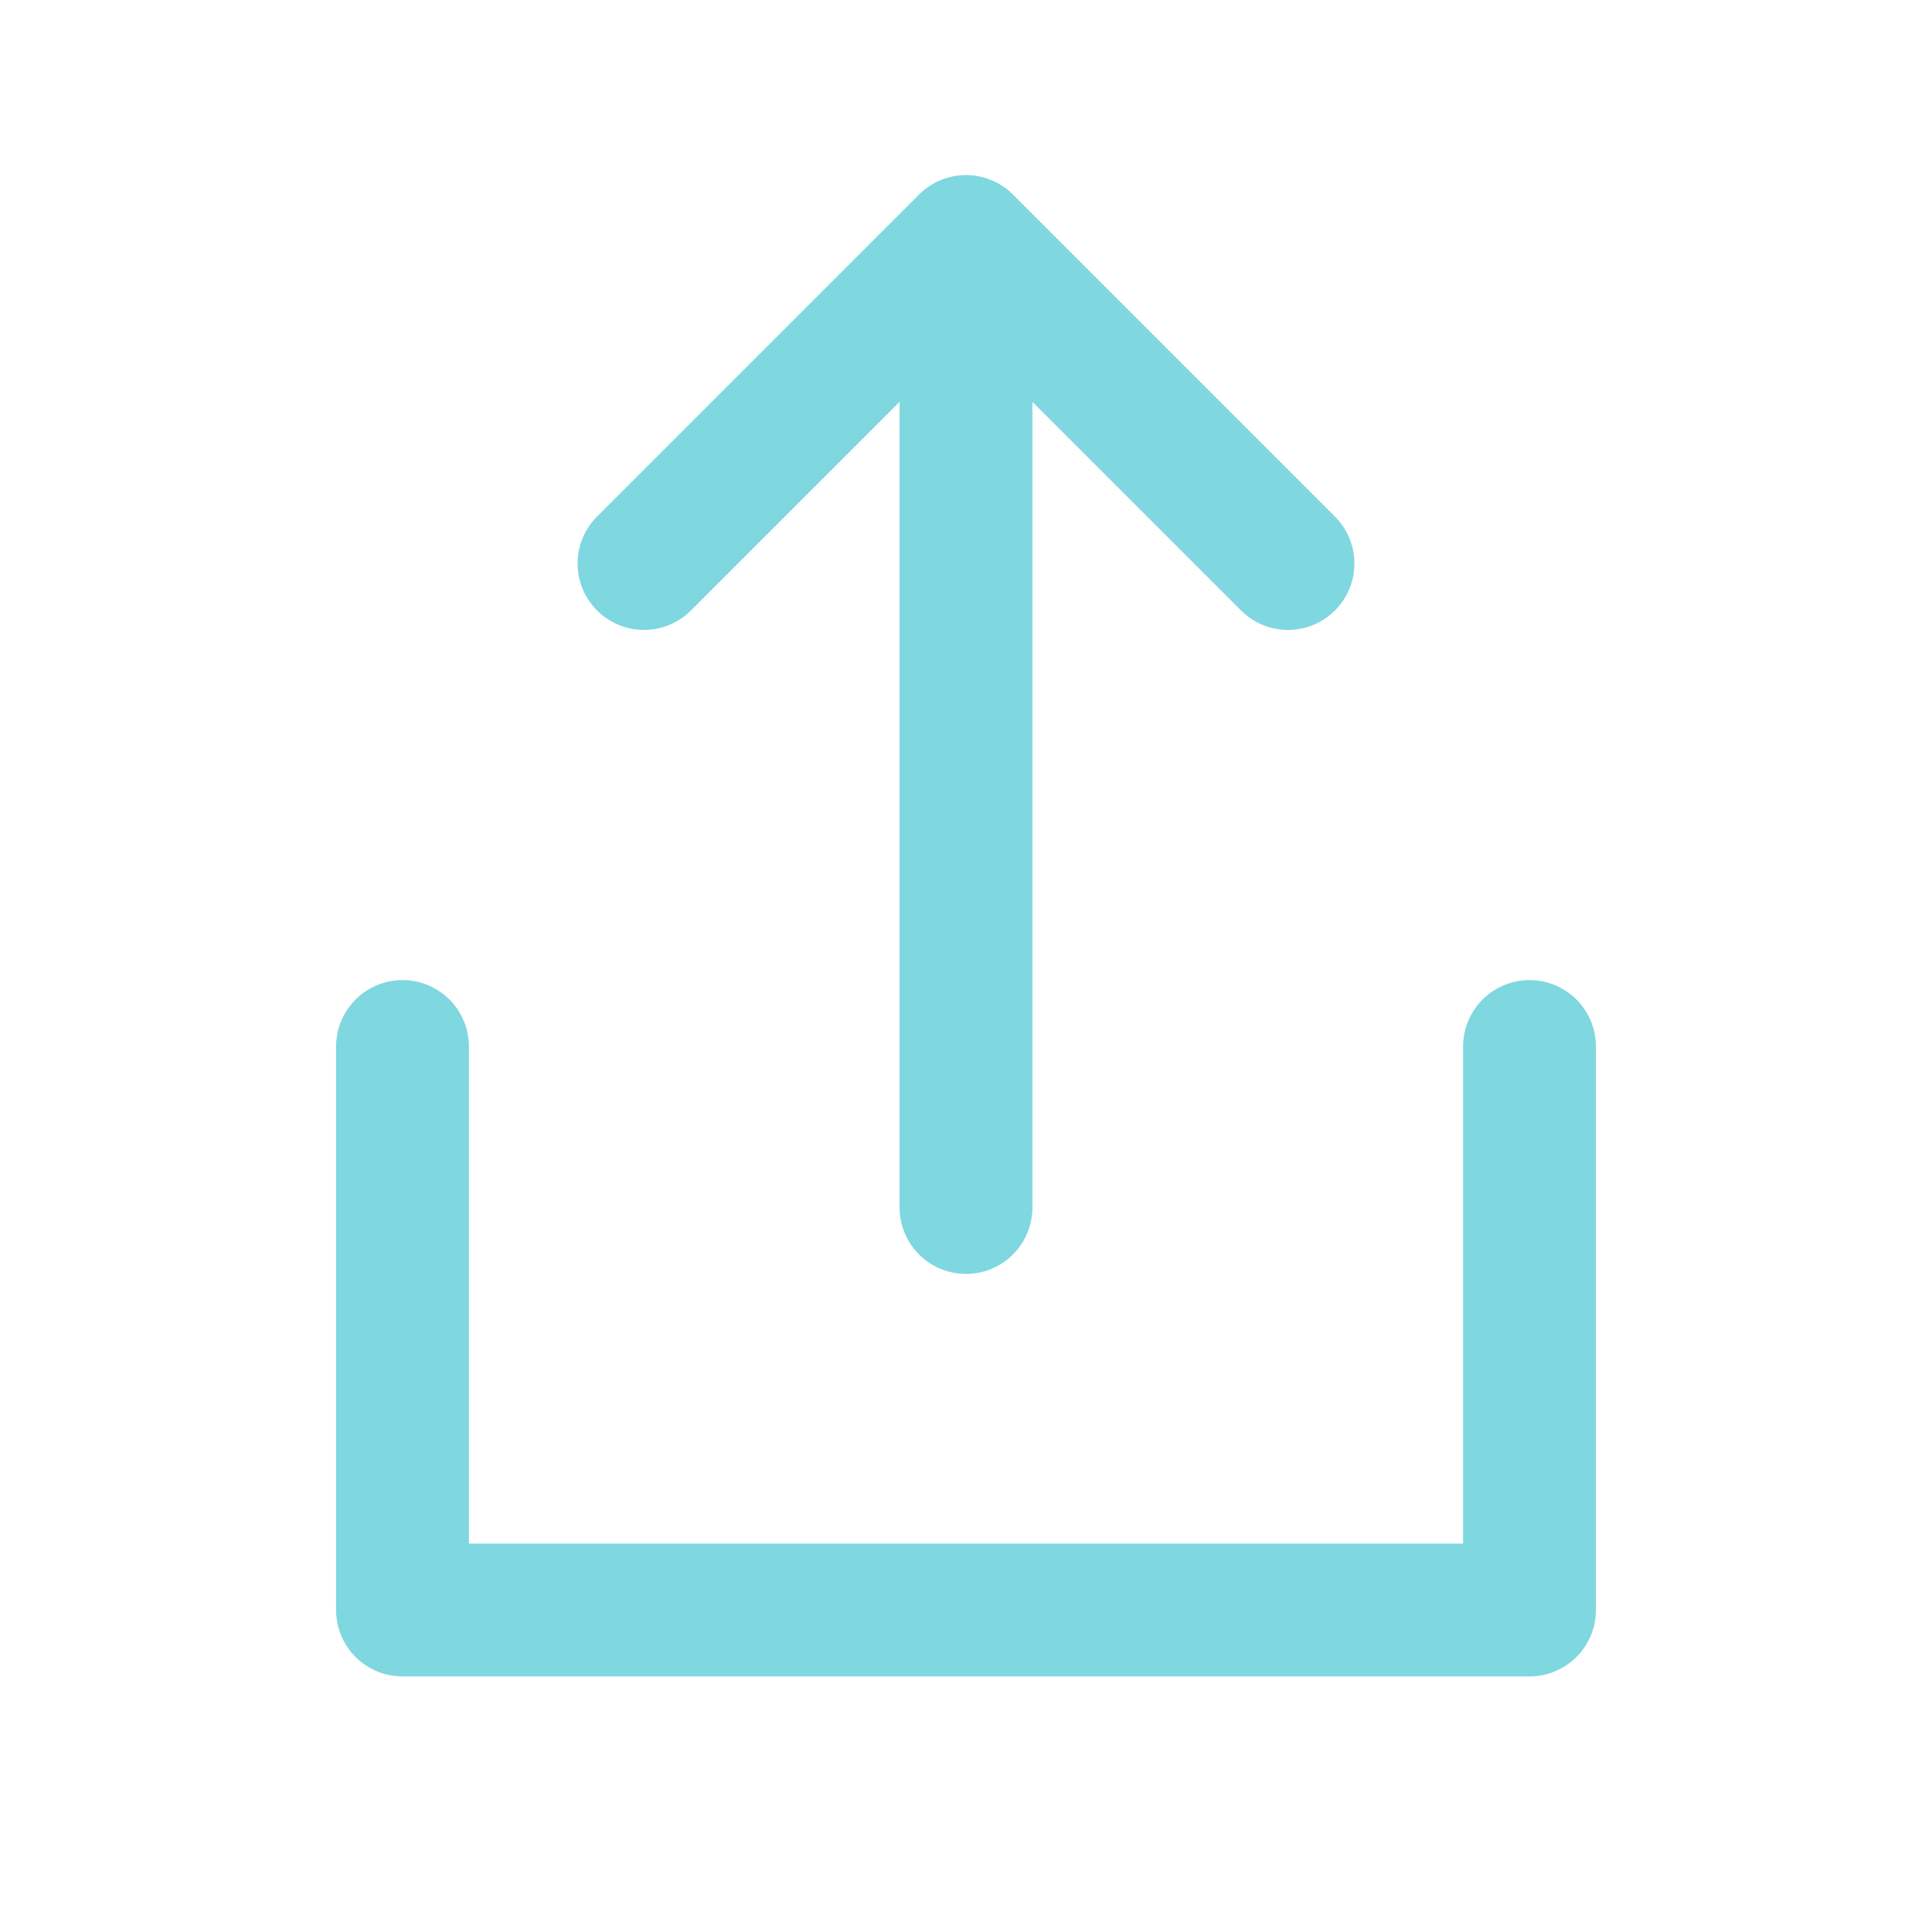
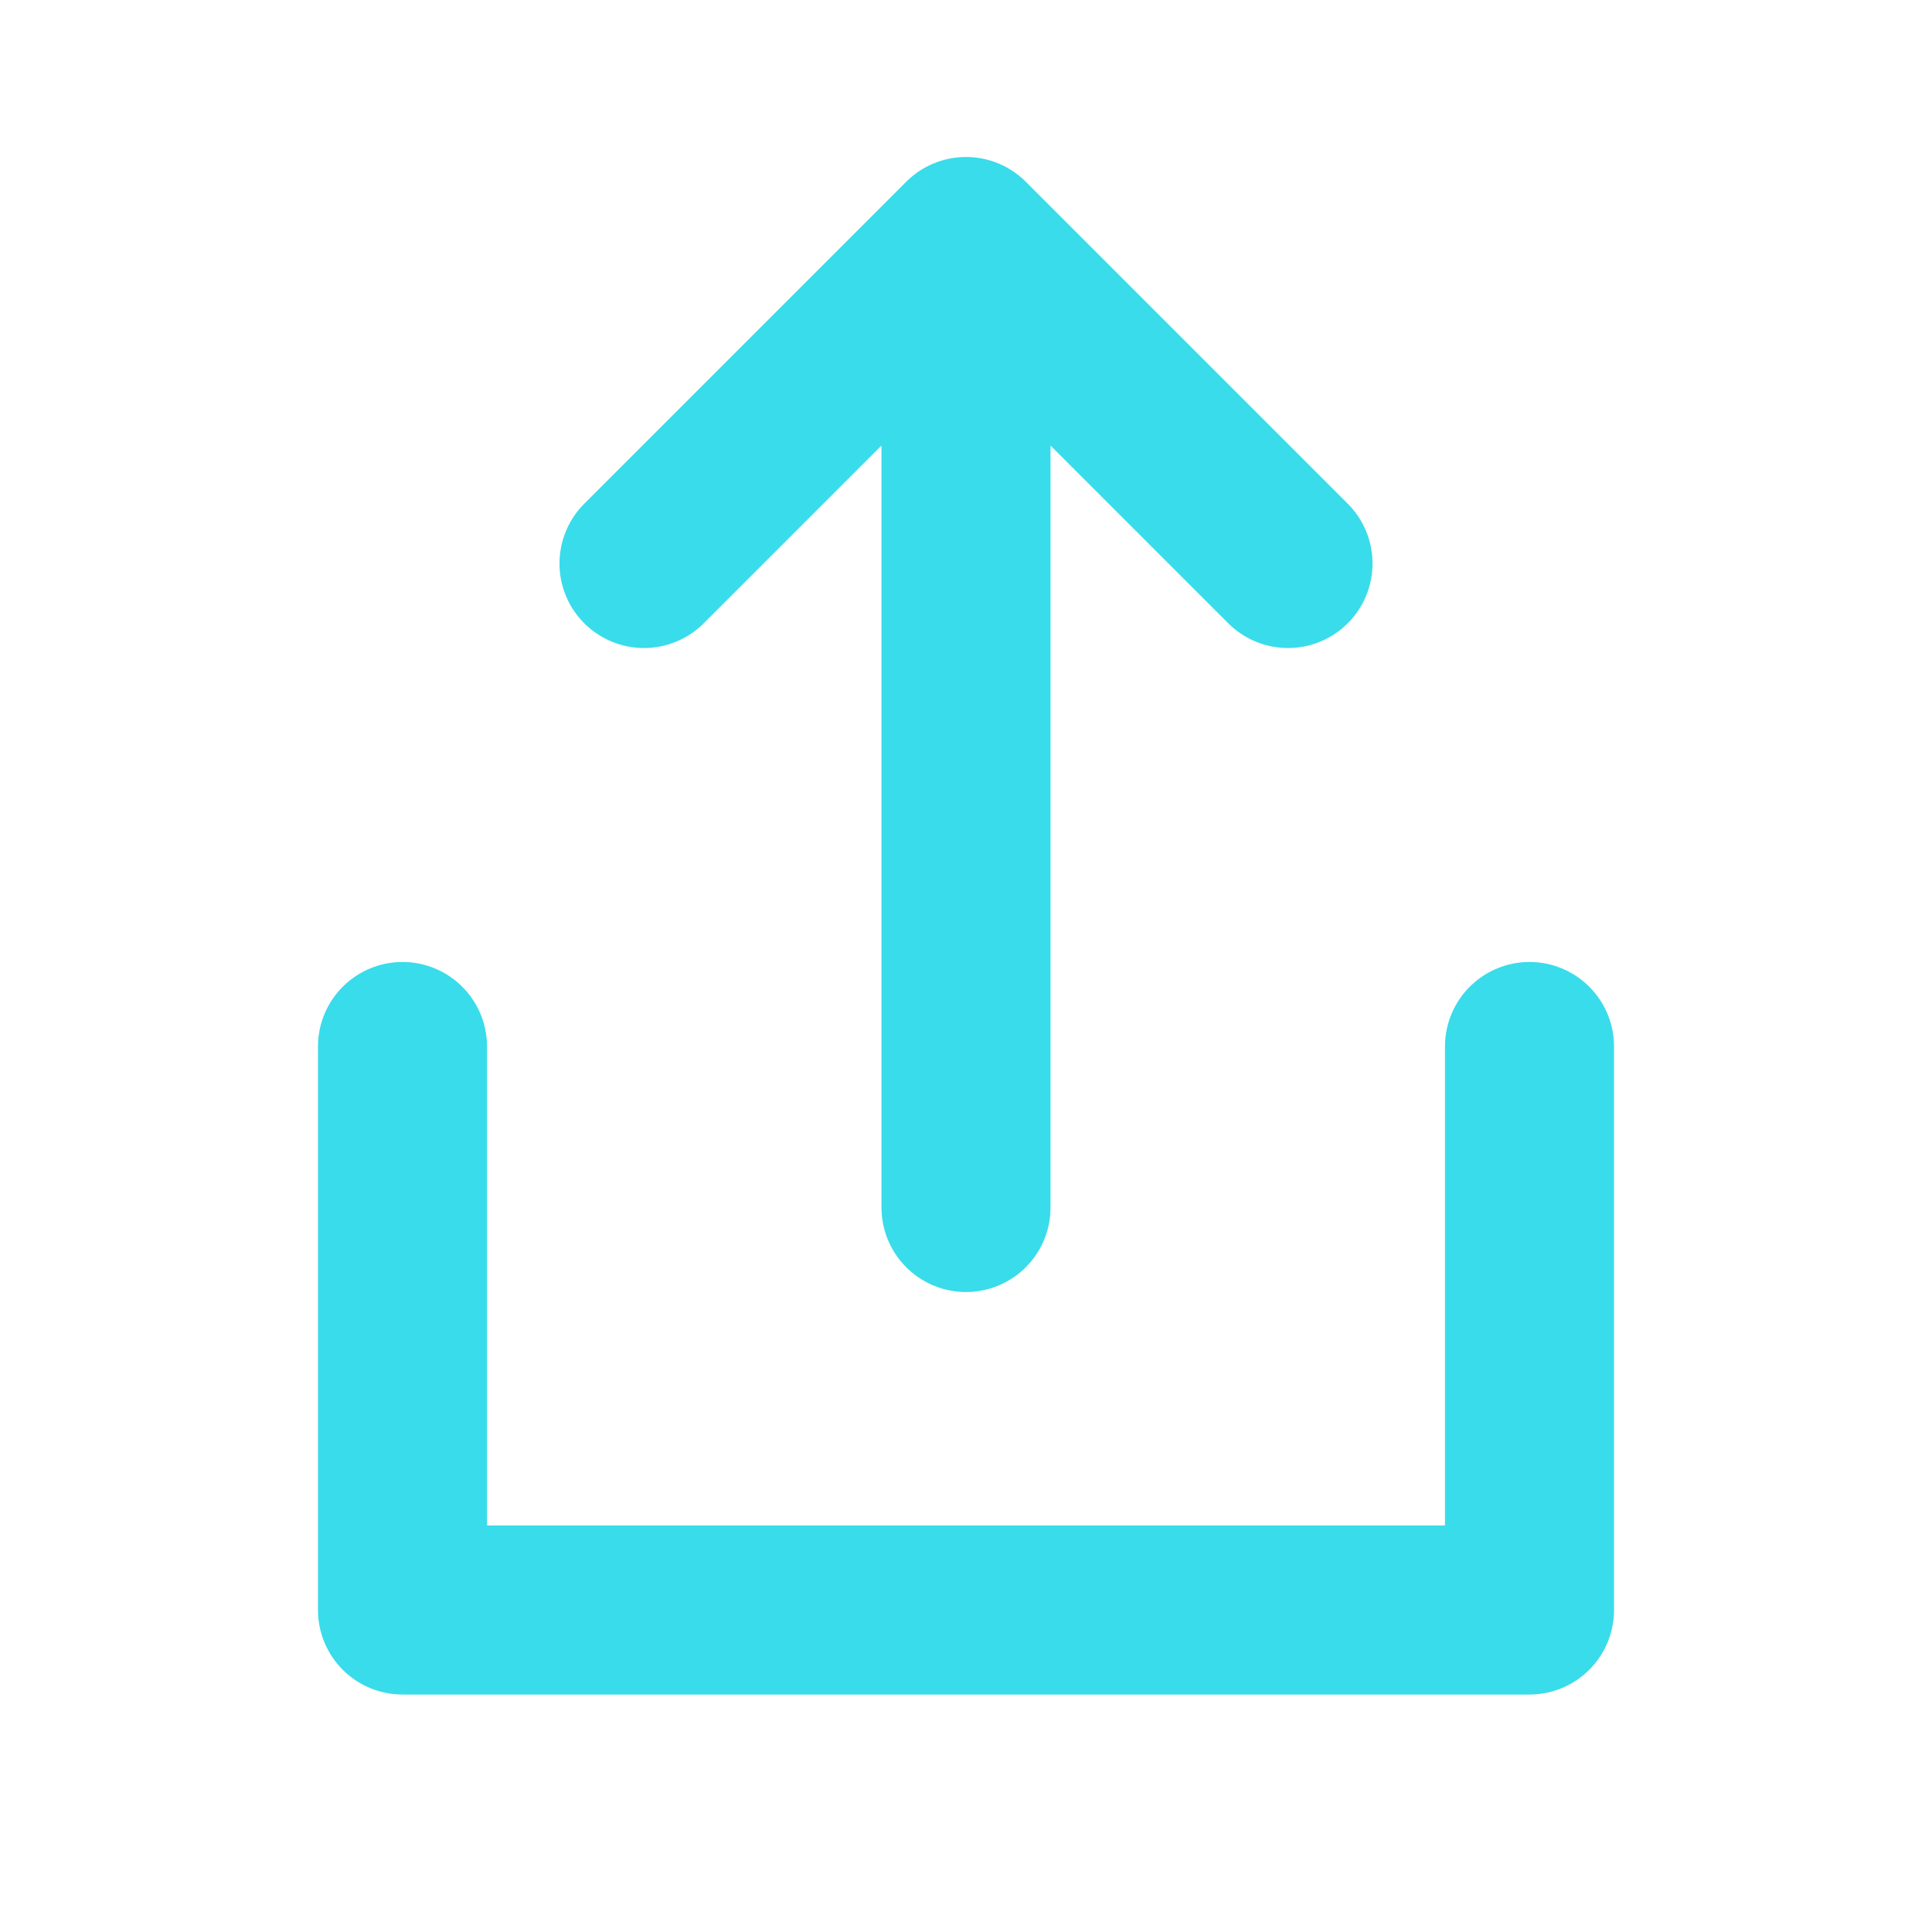
- <svg xmlns="http://www.w3.org/2000/svg" width="24" height="24" viewBox="0 0 24 24" fill="none" stroke="#7fd7e0" stroke-width="1.65" stroke-linecap="round" stroke-linejoin="round">
+ <svg xmlns="http://www.w3.org/2000/svg" width="24" height="24" viewBox="0 0 24 24" fill="none" stroke="#39dcea" stroke-width="2.1" stroke-linecap="round" stroke-linejoin="round">
  <path d="M12 15V3m-4 4 4-4 4 4M5 13v7h14v-7" />
</svg>
